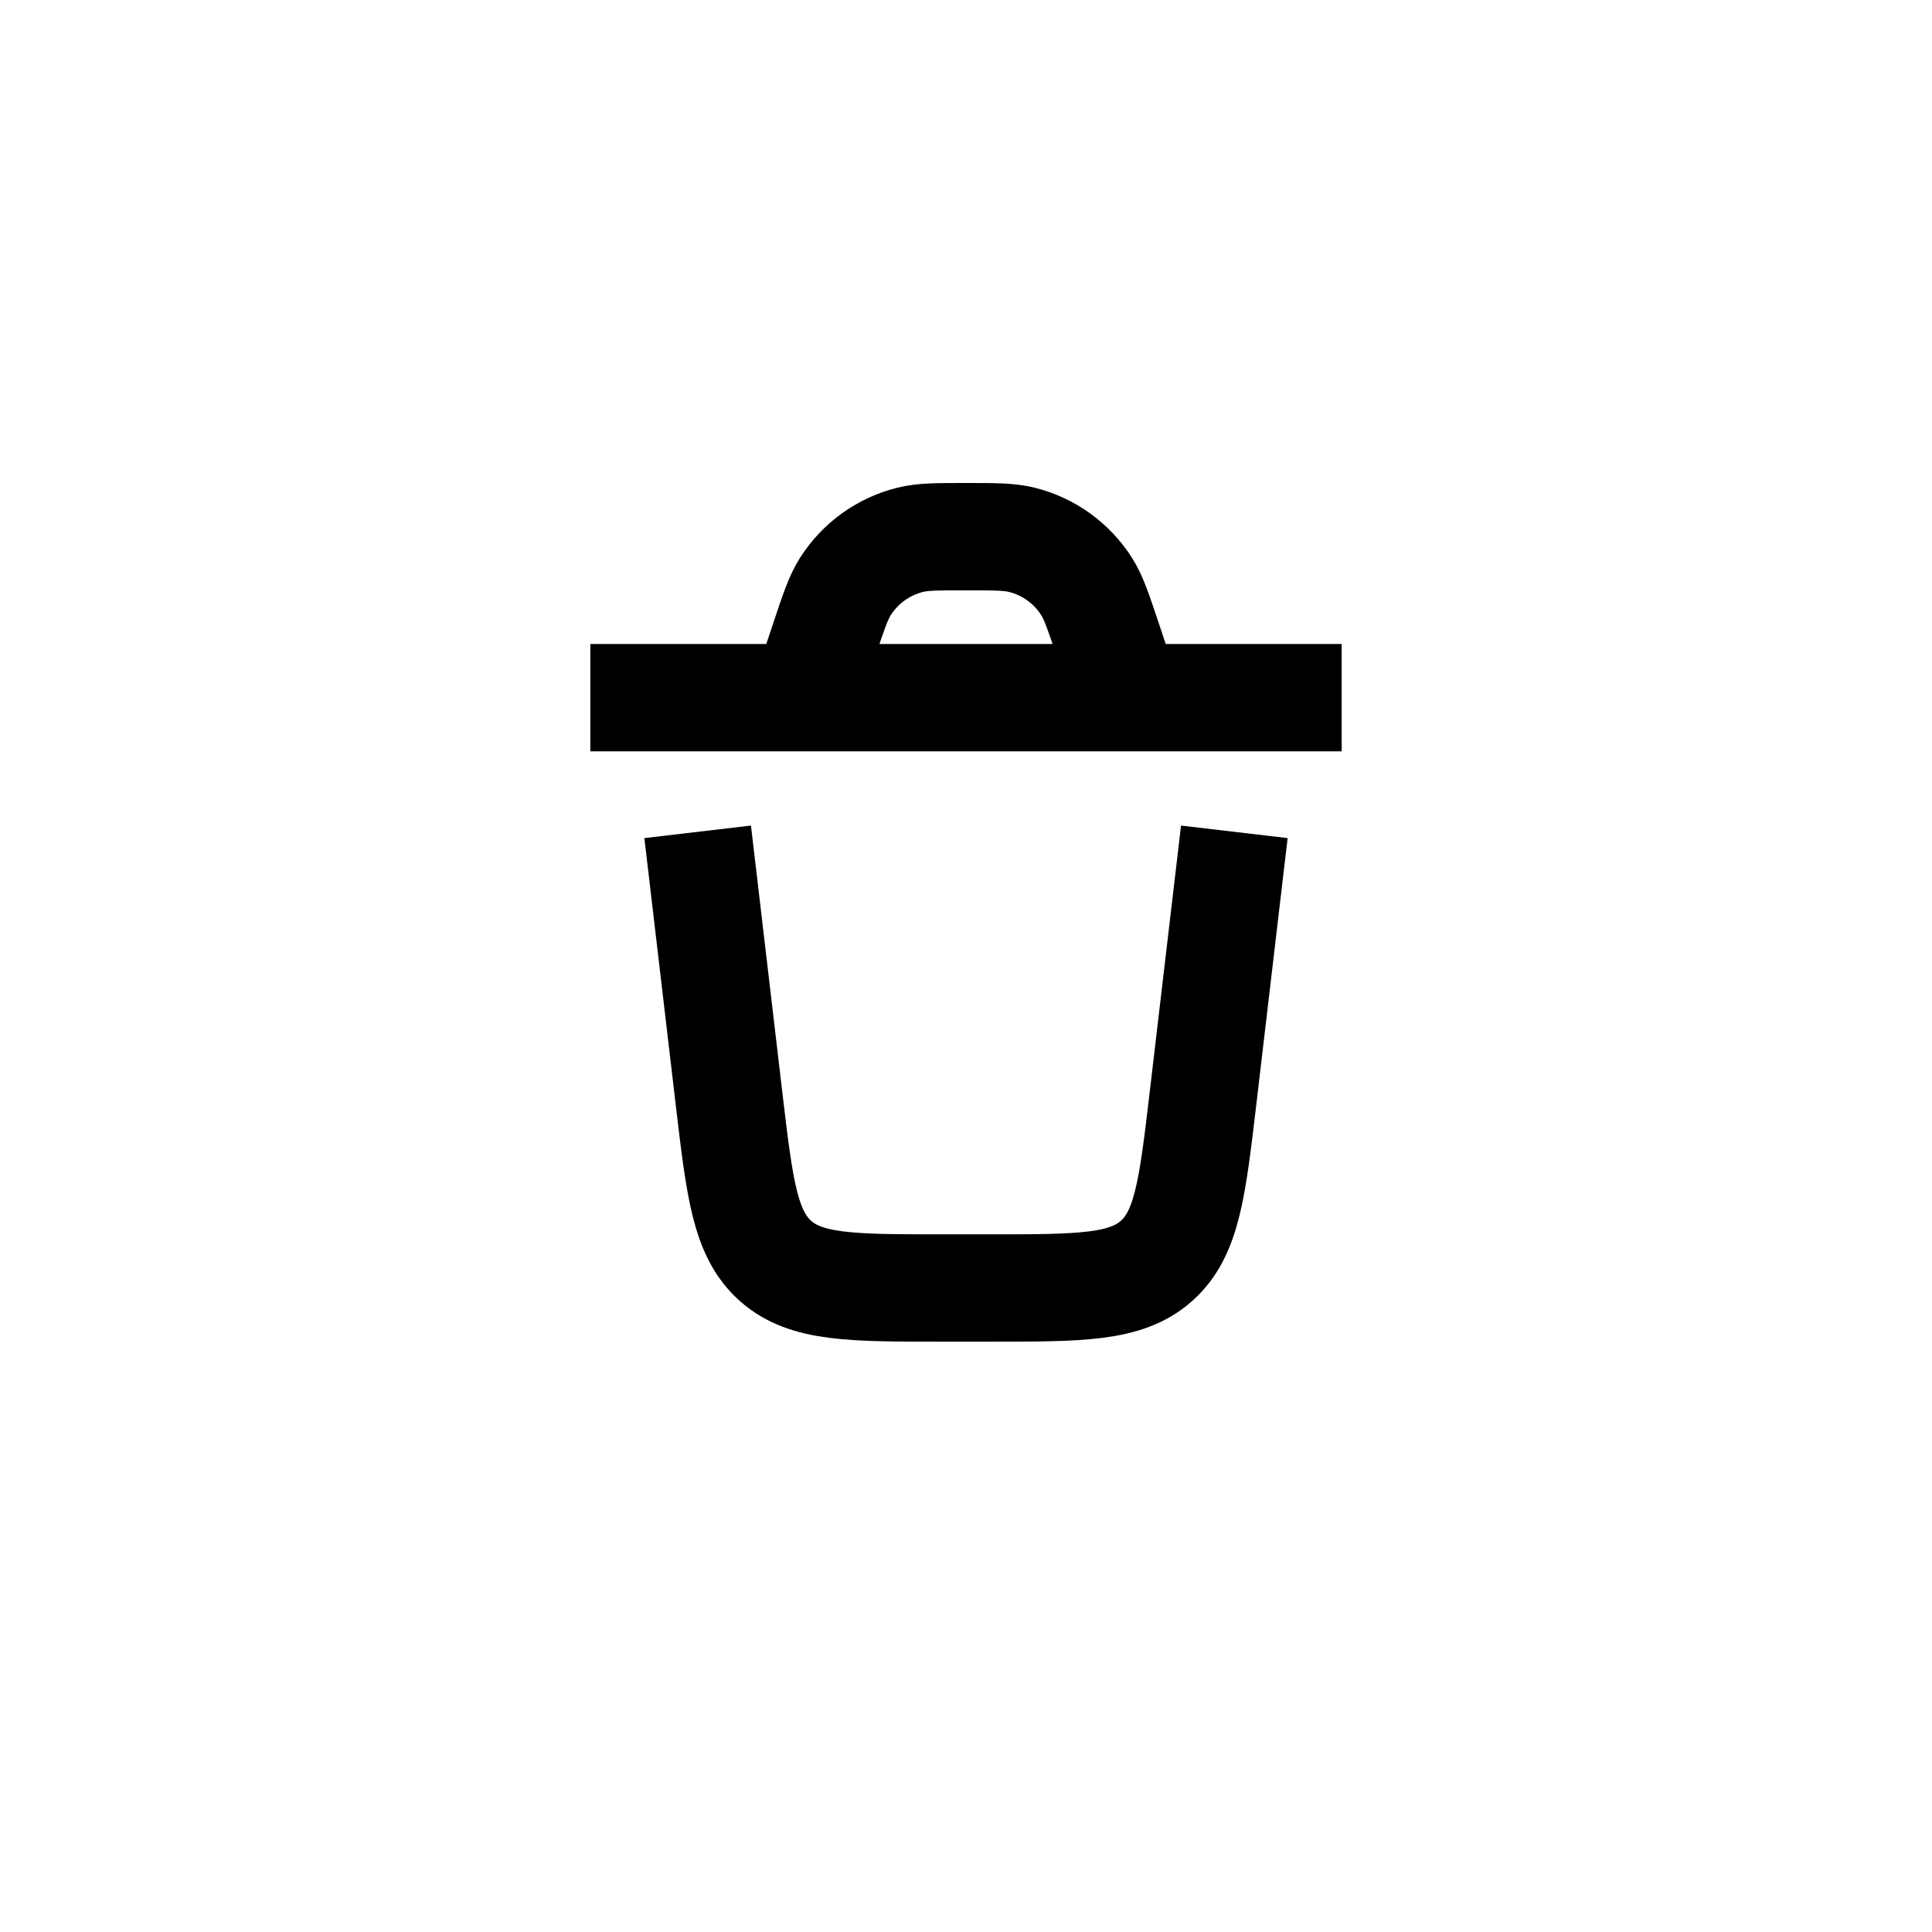
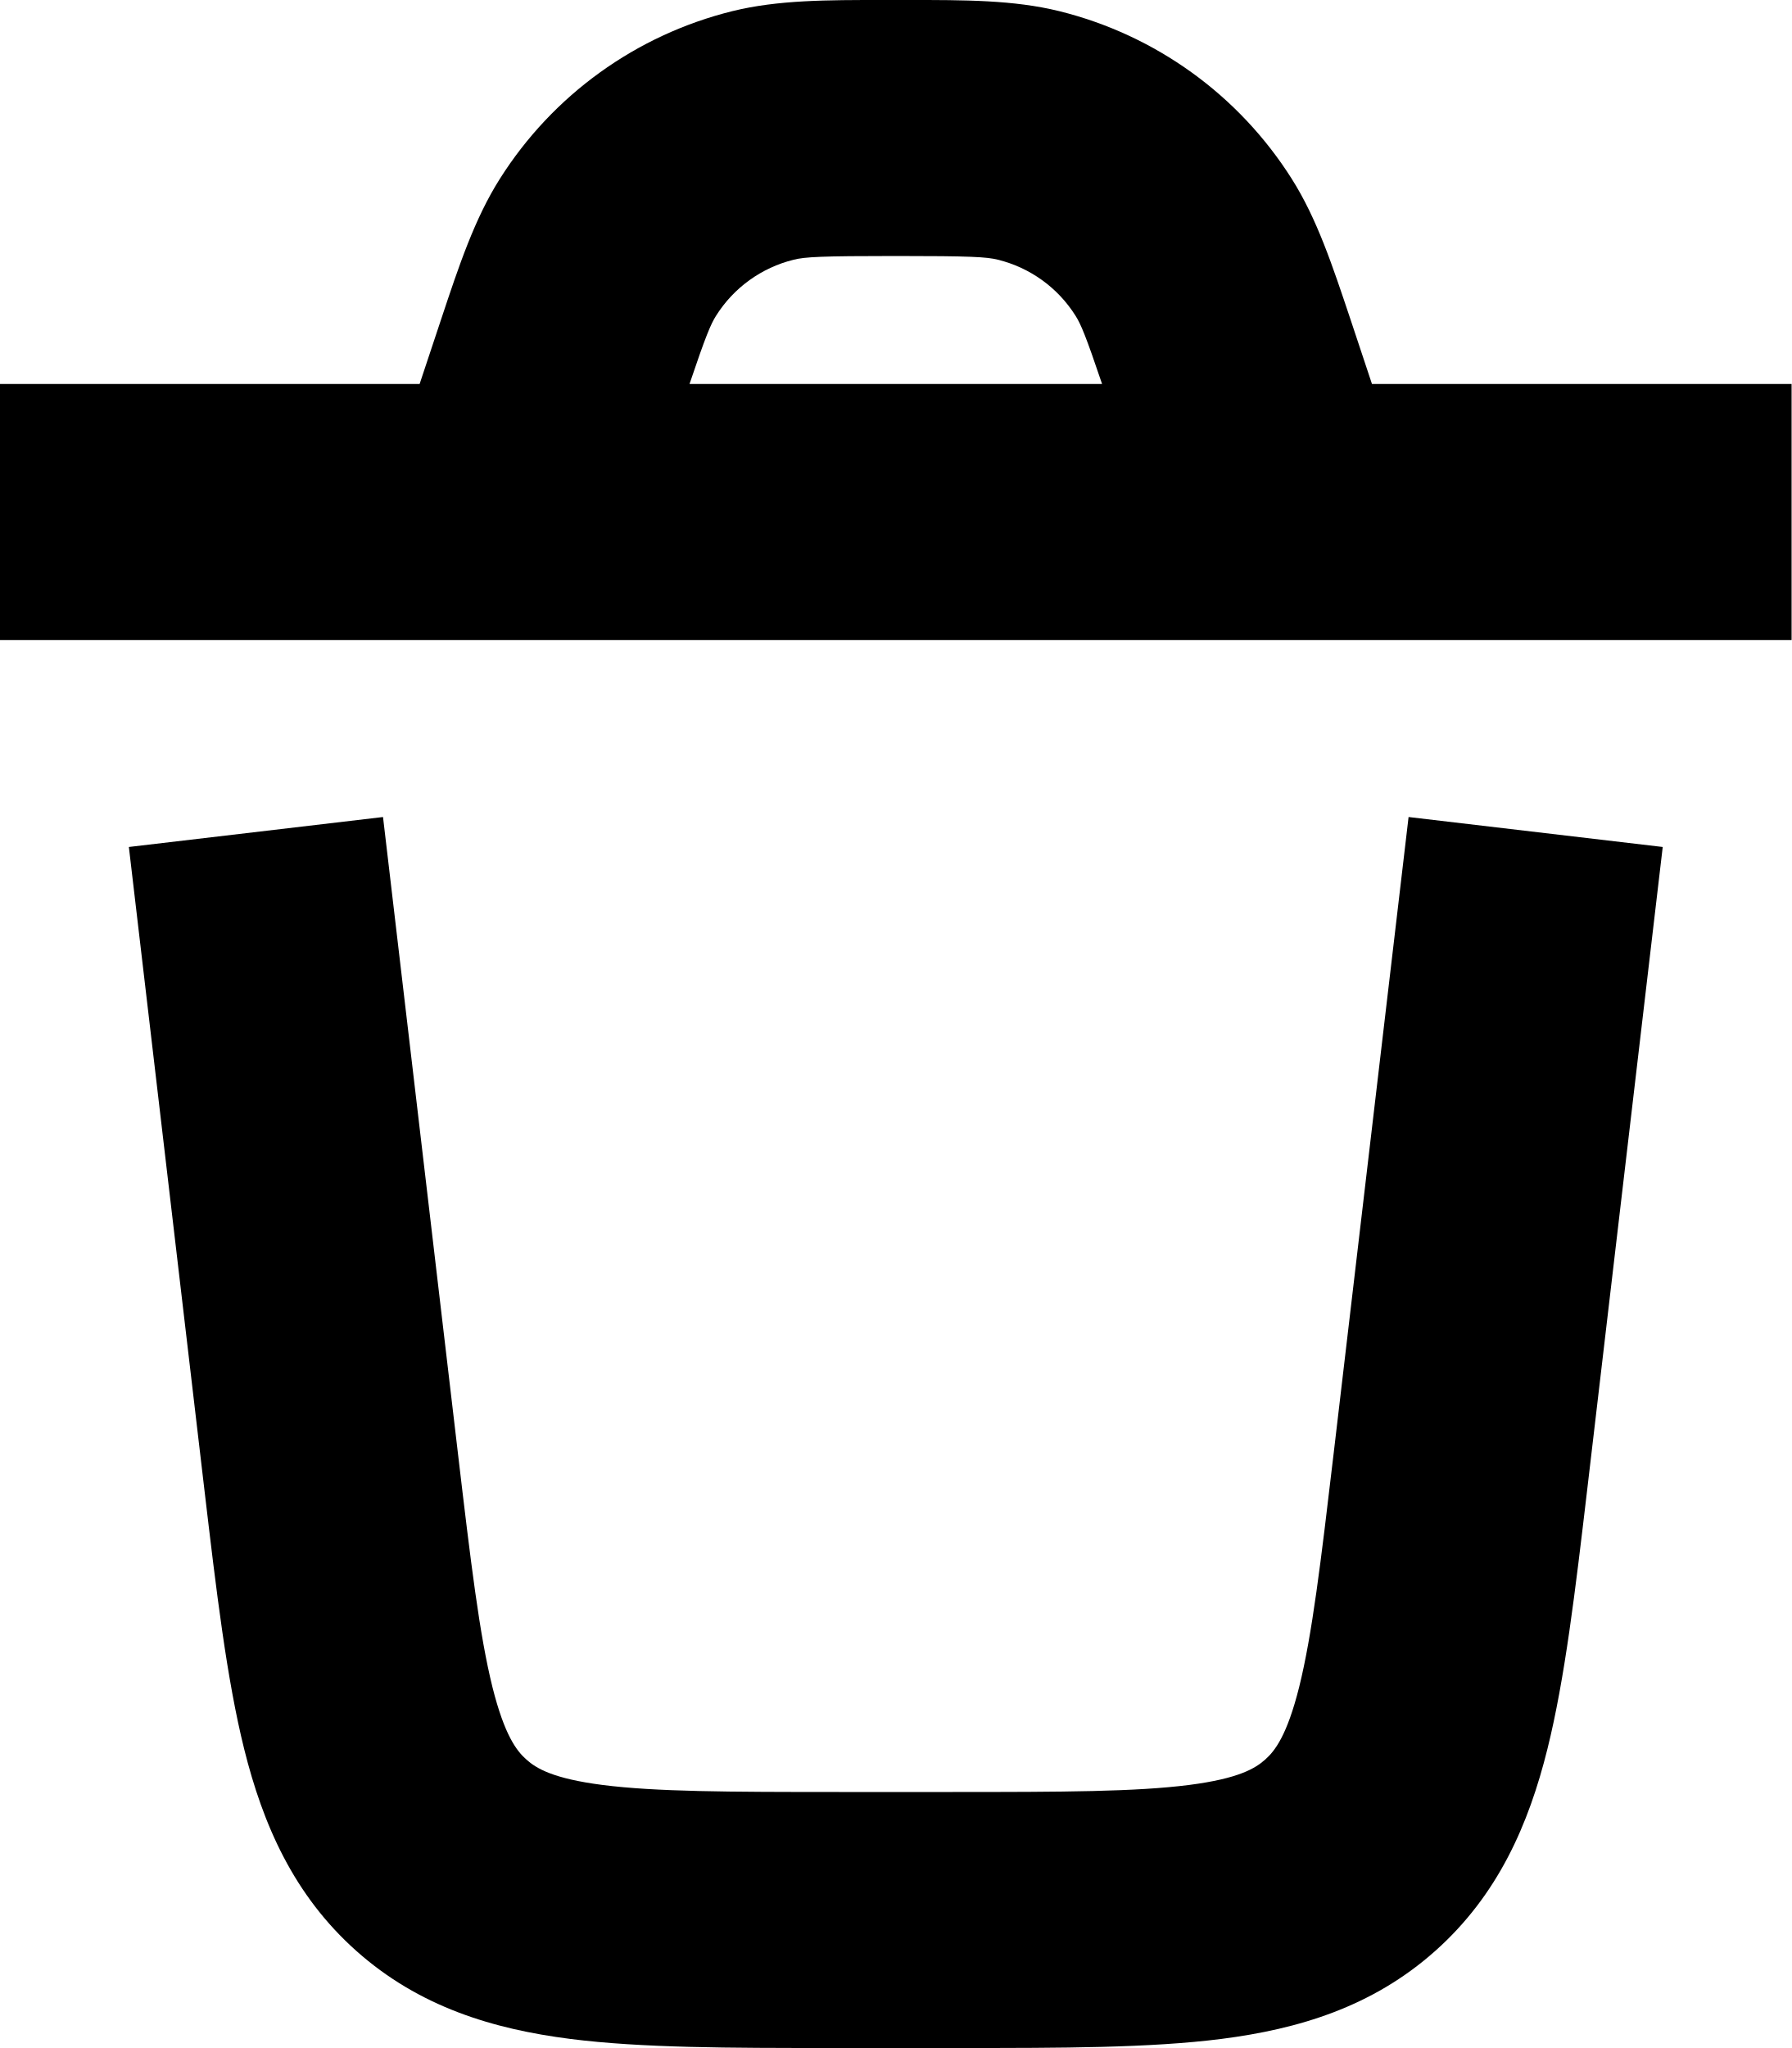
- <svg xmlns="http://www.w3.org/2000/svg" width="36" height="36" viewBox="0 0 36 36" fill="none">
-   <path d="M23 15.5L22.416 20.467C22.218 22.148 22.119 22.989 21.55 23.495C20.982 24 20.136 24 18.443 24H17.557C15.864 24 15.018 24 14.45 23.495C13.881 22.989 13.782 22.148 13.584 20.467L13 15.5" stroke="currentColor" stroke-width="2" />
-   <path d="M25 13H11" stroke="currentColor" stroke-width="2" />
-   <path d="M21 13L20.633 11.897C20.463 11.39 20.379 11.137 20.249 10.931C19.973 10.495 19.539 10.182 19.038 10.058C18.802 10 18.534 10 18 10V10C17.466 10 17.198 10 16.962 10.058C16.461 10.182 16.027 10.495 15.751 10.931C15.621 11.137 15.537 11.39 15.367 11.897L15 13" stroke="currentColor" stroke-width="2" />
+ <svg xmlns="http://www.w3.org/2000/svg" width="14" height="16" viewBox="0 0 14 16" fill="none">
+   <path fill-rule="evenodd" clip-rule="evenodd" d="M7 -2.91129e-06L6.906 -6.32312e-05C6.465 -0 6.08 -0.001 5.723 0.087C4.971 0.273 4.32 0.742 3.906 1.397C3.709 1.708 3.587 2.074 3.448 2.492L3.279 3H0V5H14V3H10.721L10.552 2.492C10.412 2.074 10.291 1.708 10.094 1.397C9.68 0.742 9.029 0.273 8.277 0.087C7.92 -0.001 7.535 -0 7.094 -6.32312e-05L7 -2.91129e-06ZM8.612 3C8.485 2.624 8.446 2.532 8.404 2.466C8.266 2.247 8.049 2.091 7.798 2.029C7.709 2.007 7.588 2 7 2C6.412 2 6.291 2.007 6.202 2.029C5.951 2.091 5.734 2.247 5.596 2.466C5.554 2.532 5.515 2.624 5.388 3H8.612Z" fill="currentColor" />
+   <path d="M2.993 6.383L3.578 11.351C3.68 12.217 3.747 12.773 3.848 13.18C3.943 13.559 4.038 13.68 4.114 13.747C4.19 13.815 4.32 13.895 4.708 13.945C5.125 13.998 5.684 14 6.557 14H7.443C8.316 14 8.875 13.998 9.292 13.945C9.68 13.895 9.81 13.815 9.886 13.747C9.962 13.68 10.057 13.559 10.152 13.18C10.253 12.773 10.32 12.217 10.422 11.351L11.007 6.383L12.993 6.617L12.402 11.645C12.309 12.434 12.228 13.118 12.092 13.664C11.946 14.251 11.707 14.804 11.215 15.242C10.723 15.68 10.146 15.852 9.545 15.929C8.987 16 8.298 16 7.504 16H6.496C5.702 16 5.013 16 4.455 15.929C3.854 15.852 3.277 15.68 2.785 15.242C2.293 14.804 2.054 14.251 1.908 13.664C1.772 13.118 1.691 12.434 1.598 11.645L1.007 6.617L2.993 6.383Z" fill="currentColor" />
</svg>
